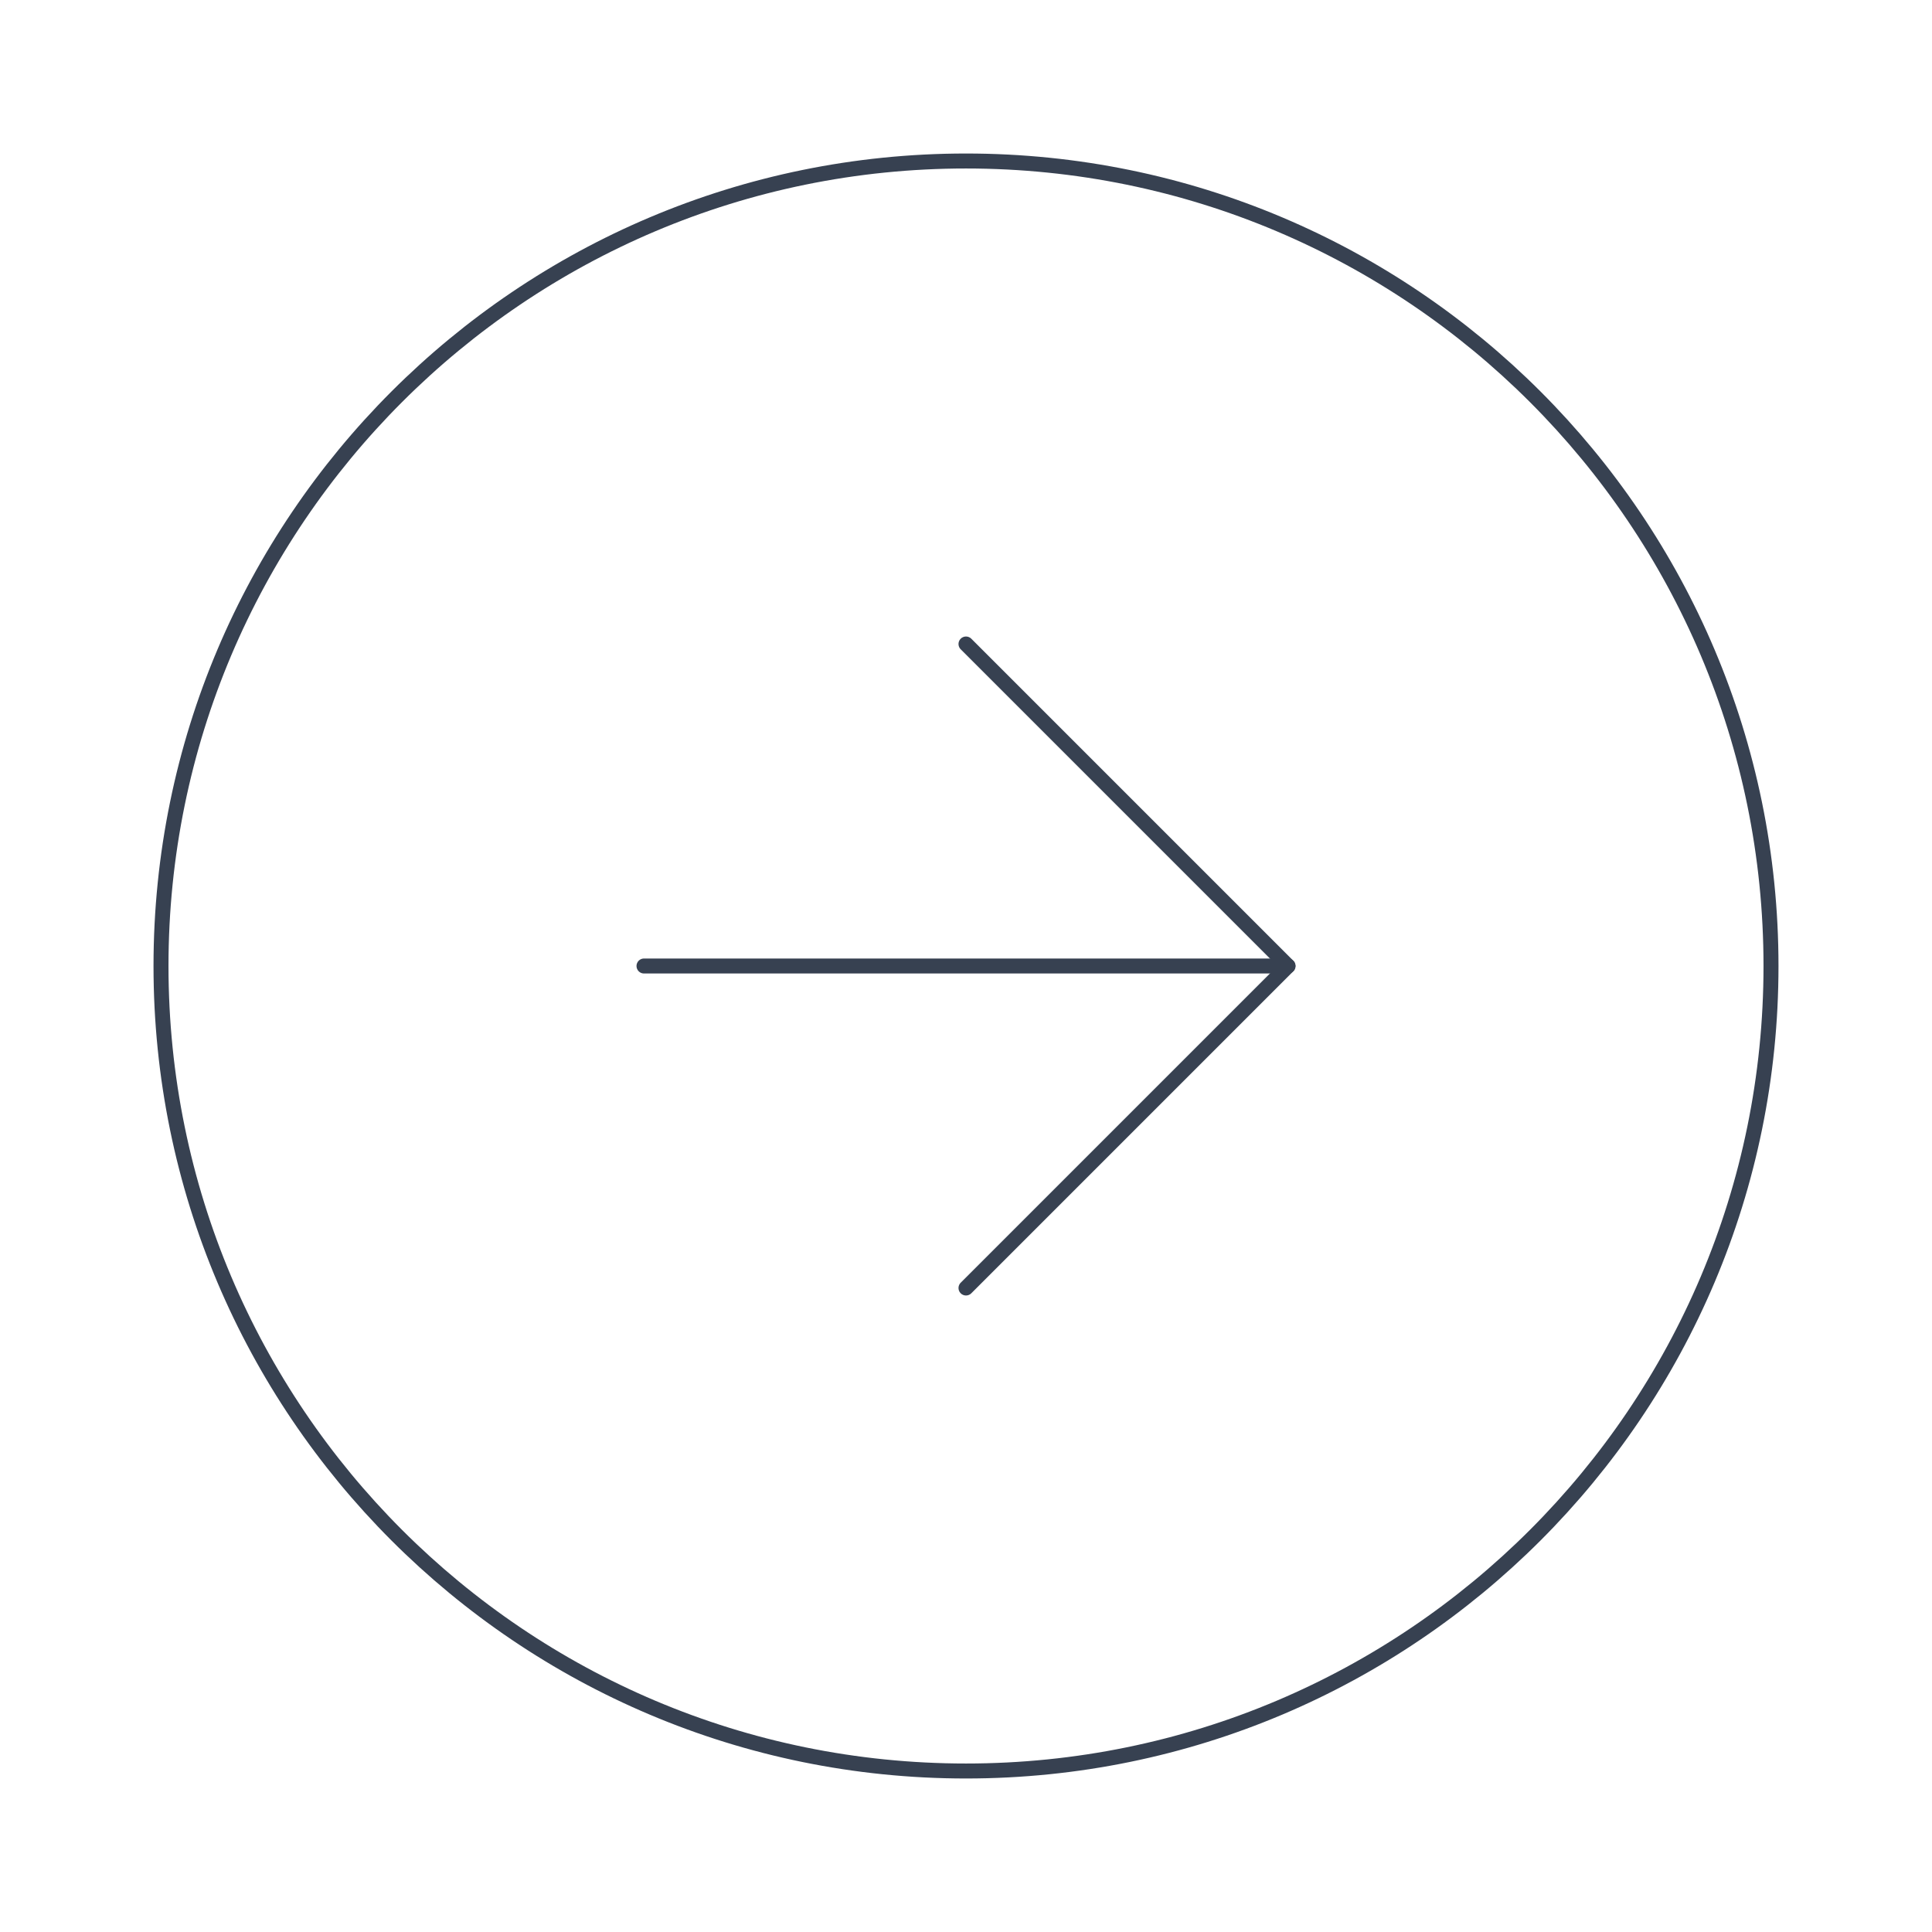
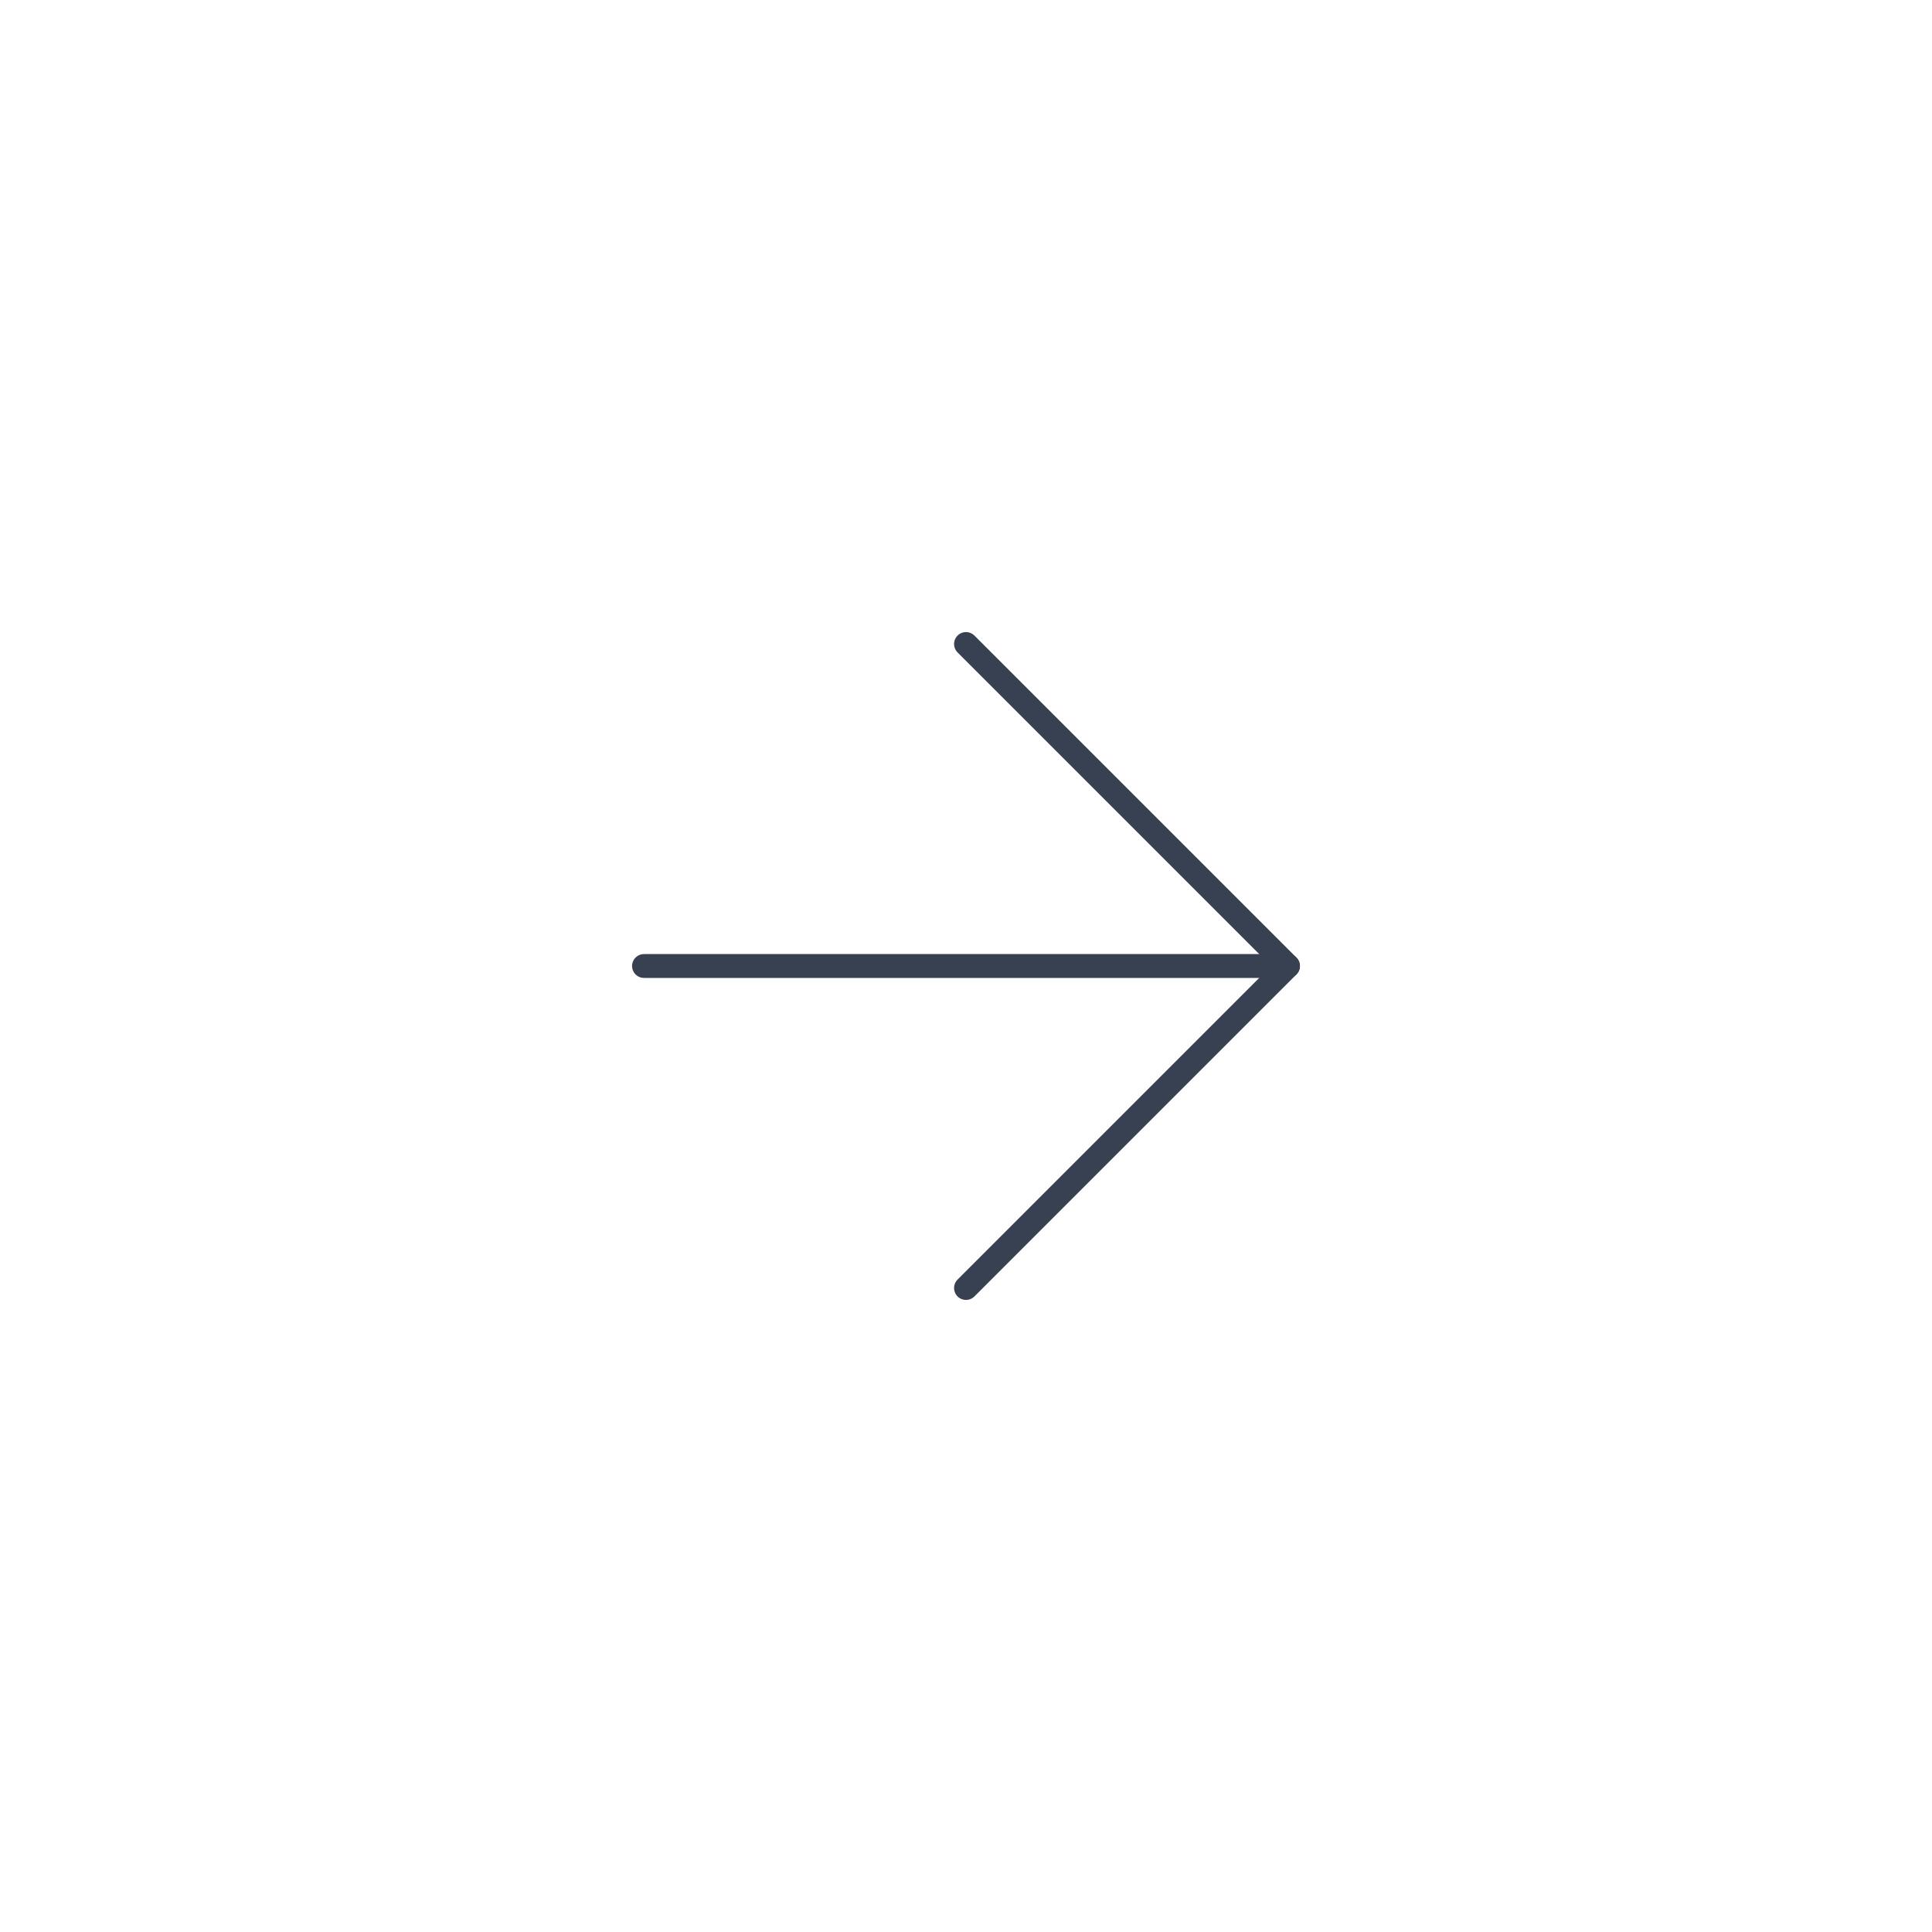
- <svg xmlns="http://www.w3.org/2000/svg" width="129" height="129" viewBox="0 0 129 129" fill="none">
-   <path d="M64.5 118.25C94.185 118.25 118.25 94.185 118.25 64.5C118.25 34.815 94.185 10.75 64.5 10.75C34.815 10.75 10.75 34.815 10.75 64.5C10.75 94.185 34.815 118.25 64.5 118.25Z" stroke="#374151" stroke-linecap="round" stroke-linejoin="round" />
-   <path d="M64.5 86L86 64.5L64.5 43" stroke="#374151" stroke-linecap="round" stroke-linejoin="round" />
-   <path d="M43 64.5H86" stroke="#374151" stroke-linecap="round" stroke-linejoin="round" />
+ <svg xmlns="http://www.w3.org/2000/svg" width="81" height="81" viewBox="0 0 81 81" fill="none">
+   <path d="M40.5 54L54 40.5L40.5 27" stroke="#374151" stroke-linecap="round" stroke-linejoin="round" />
+   <path d="M27 40.5H54" stroke="#374151" stroke-linecap="round" stroke-linejoin="round" />
</svg>
